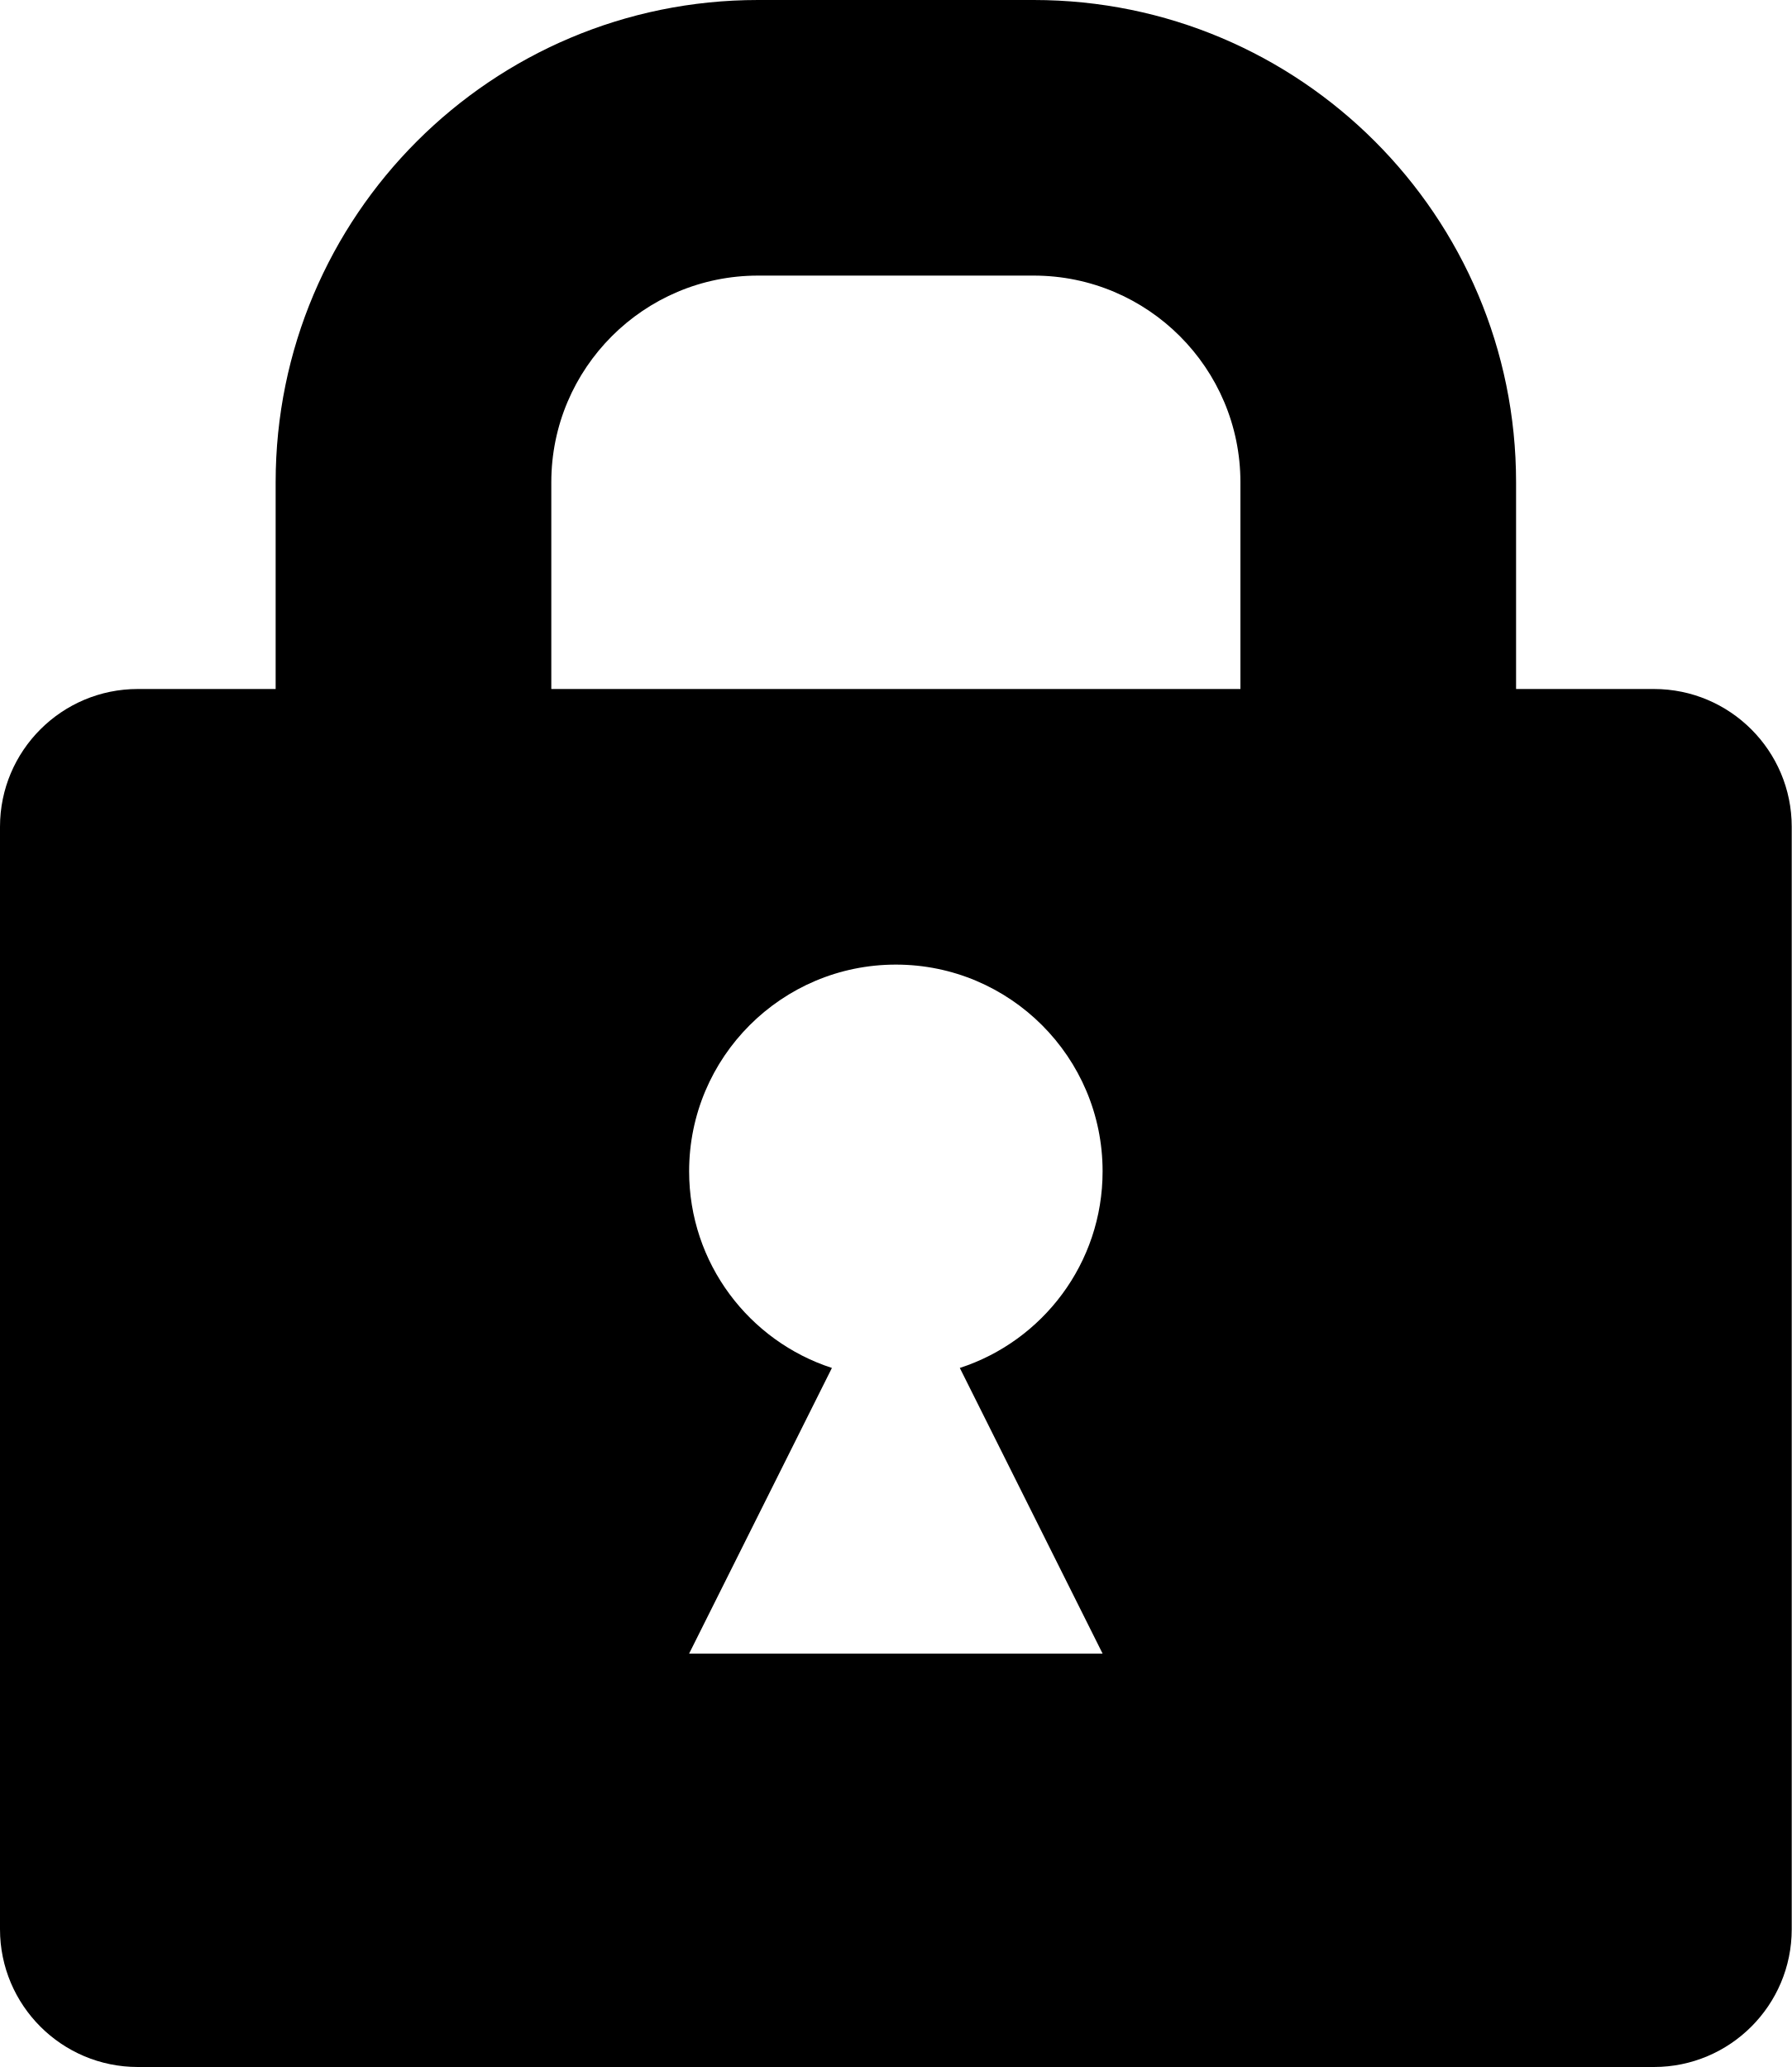
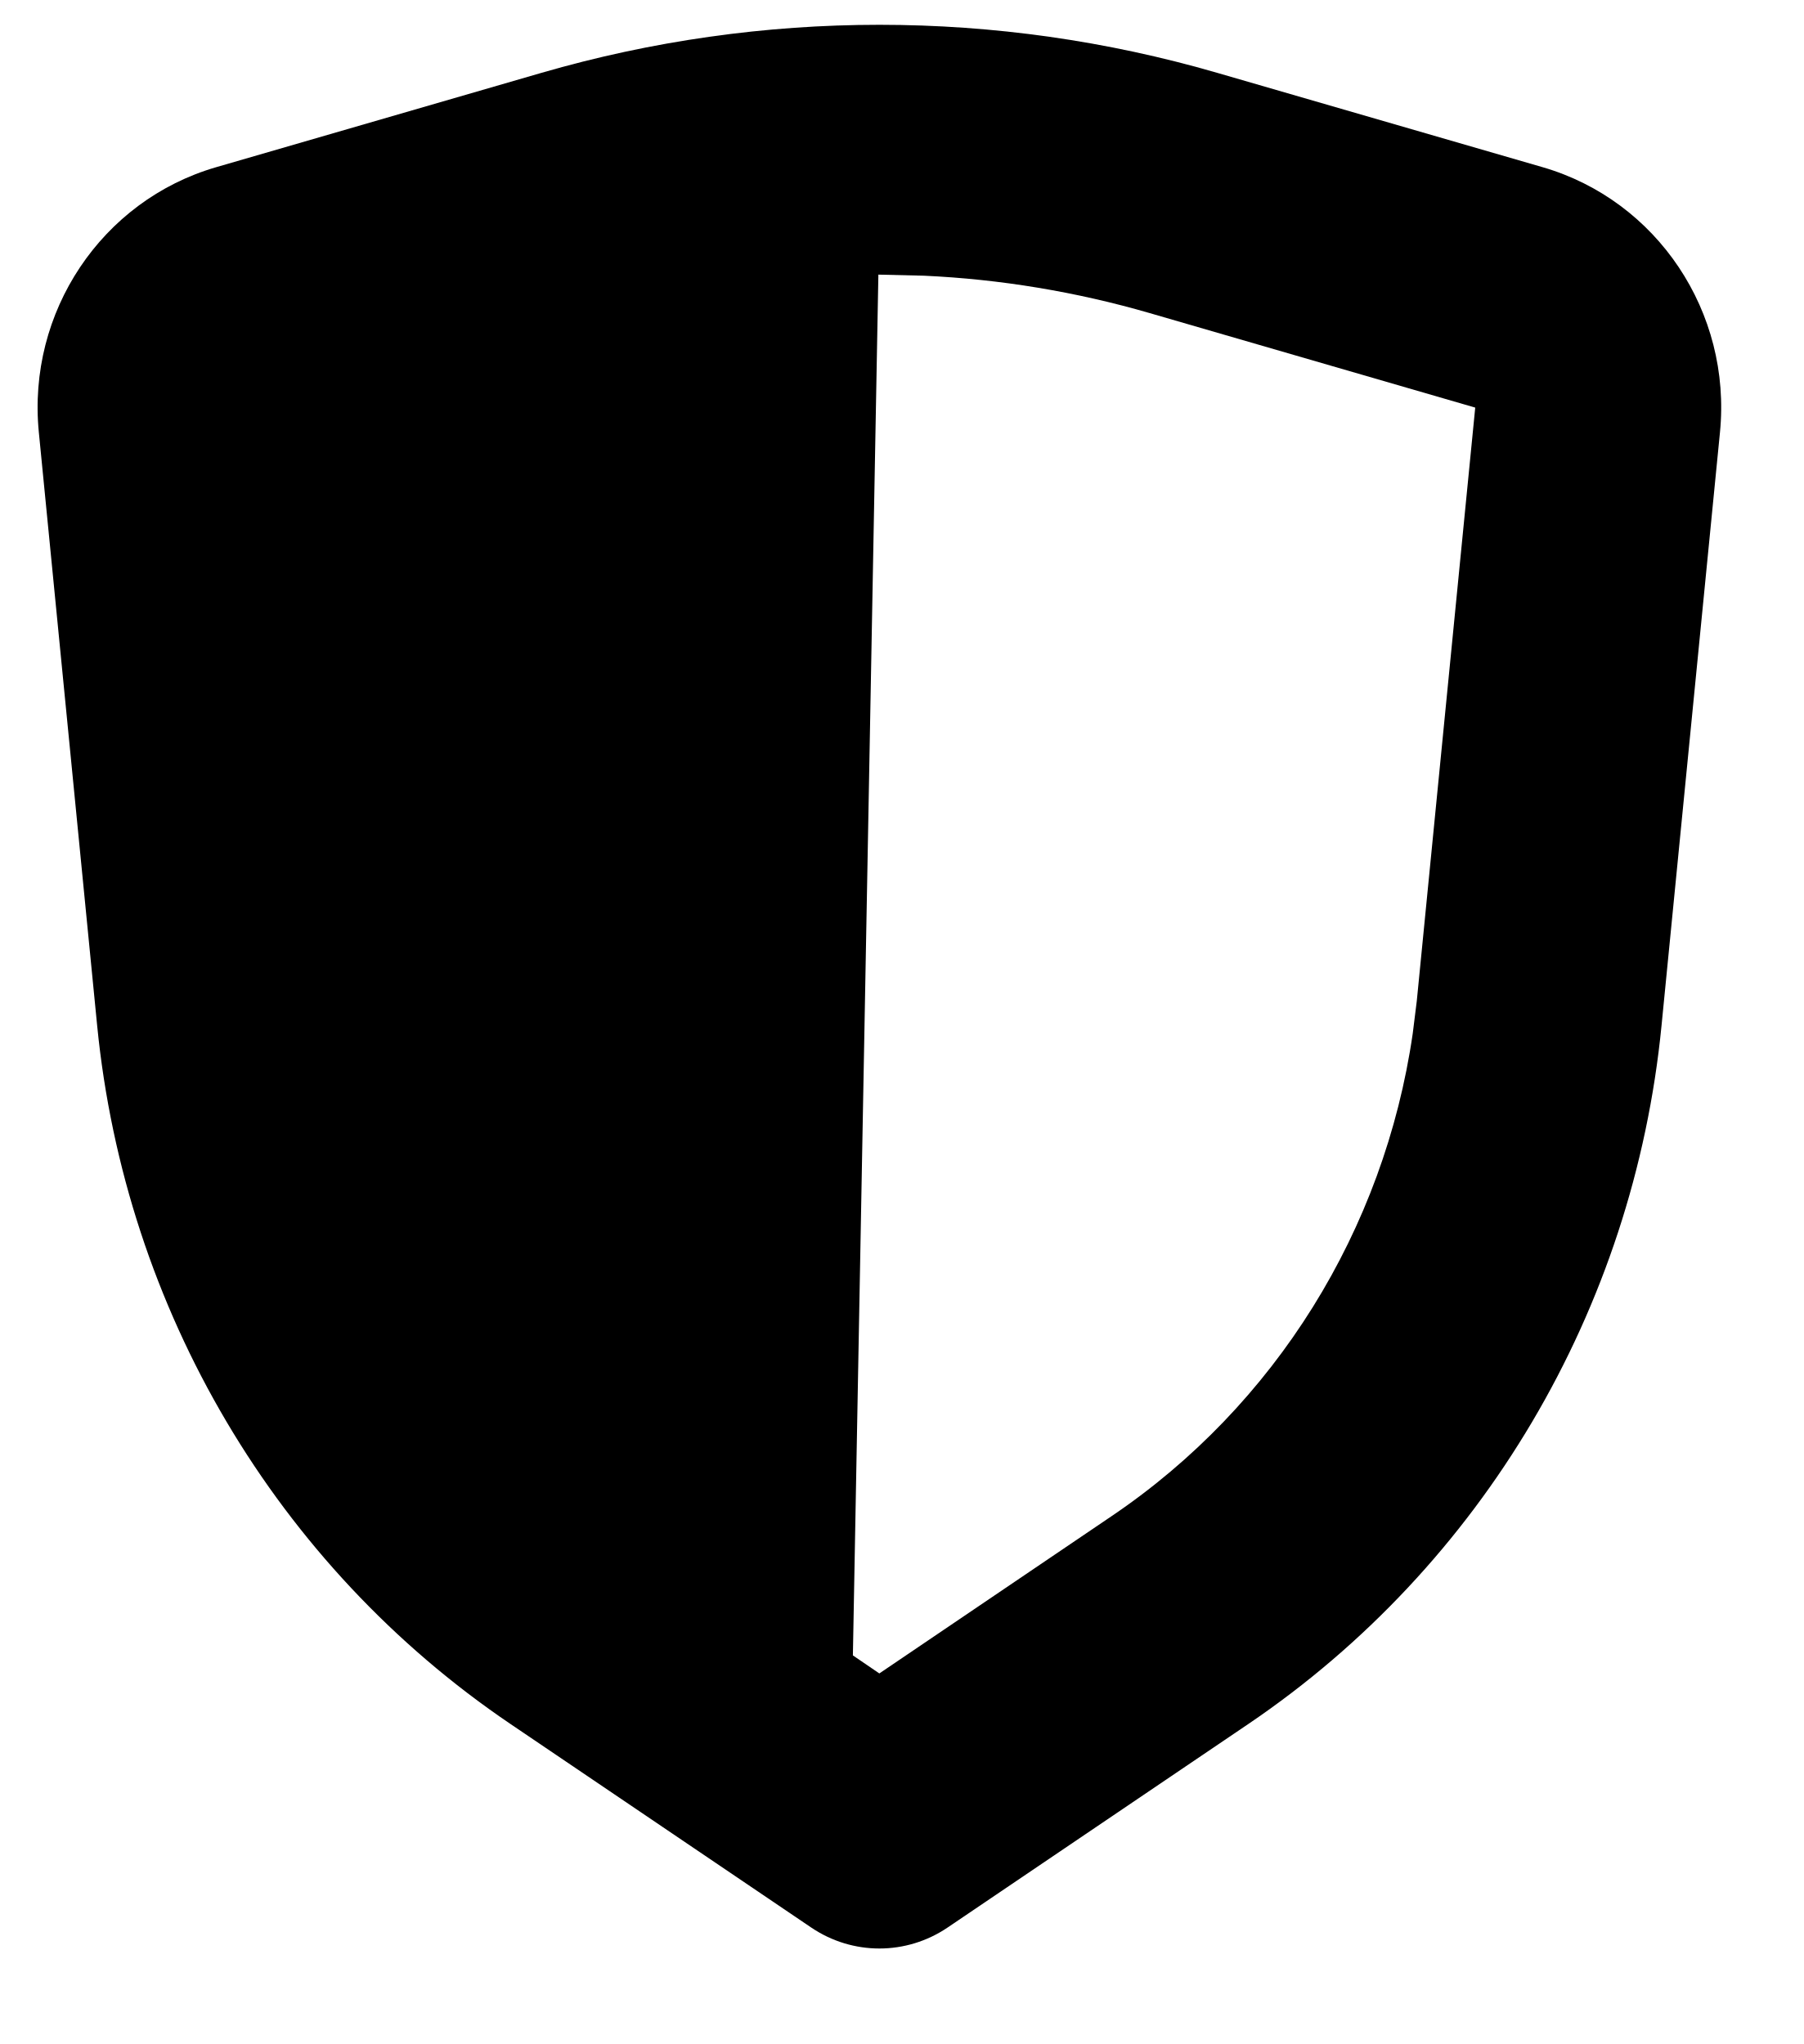
- <svg xmlns="http://www.w3.org/2000/svg" width="13" height="15" viewBox="0 0 13 15">
-   <path d="M2,5 L2,3.5 C2,1.567 3.567,0 5.5,0 L7.5,0 C9.433,0 11,1.567 11,3.5 L11,5 L12,5 C12.552,5 13,5.448 13,6 L13,14 C13,14.552 12.552,15 12,15 L1,15 C0.448,15 6.76353751e-17,14.552 0,14 L0,6 C-6.76353751e-17,5.448 0.448,5 1,5 L2,5 Z M4,5 L9,5 L9,3.5 C9,2.672 8.328,2 7.5,2 L5.5,2 C4.672,2 4,2.672 4,3.5 L4,5 Z M6.964,9.927 C7.565,9.732 8,9.167 8,8.5 C8,7.672 7.328,7 6.5,7 C5.672,7 5,7.672 5,8.5 C5,9.167 5.435,9.732 6.036,9.927 L5,12 L8,12 L6.964,9.927 Z" />
+ <svg xmlns="http://www.w3.org/2000/svg" width="15" height="17" viewBox="0 0 15 17">
+   <path d="M72.518,1.002 L75.225,1.787 C76.176,2.064 76.797,2.992 76.698,3.992 L76.212,8.927 C75.98,11.288 74.719,13.418 72.777,14.734 L70.276,16.427 C69.932,16.66 69.485,16.66 69.141,16.427 L66.64,14.734 C64.697,13.418 63.437,11.288 63.204,8.927 L62.719,3.992 C62.62,2.992 63.241,2.064 64.192,1.787 L66.898,1.002 C68.735,0.469 70.682,0.469 72.518,1.002 Z M69.7,2.68 L69.488,14.164 L69.708,14.314 L71.642,13.004 C73,12.085 73.906,10.626 74.143,8.994 L74.177,8.721 L74.663,3.786 L71.956,3 C71.342,2.822 70.712,2.718 70.079,2.689 L69.7,2.68 Z" transform="translate(-62.396 -.396)" />
</svg>
